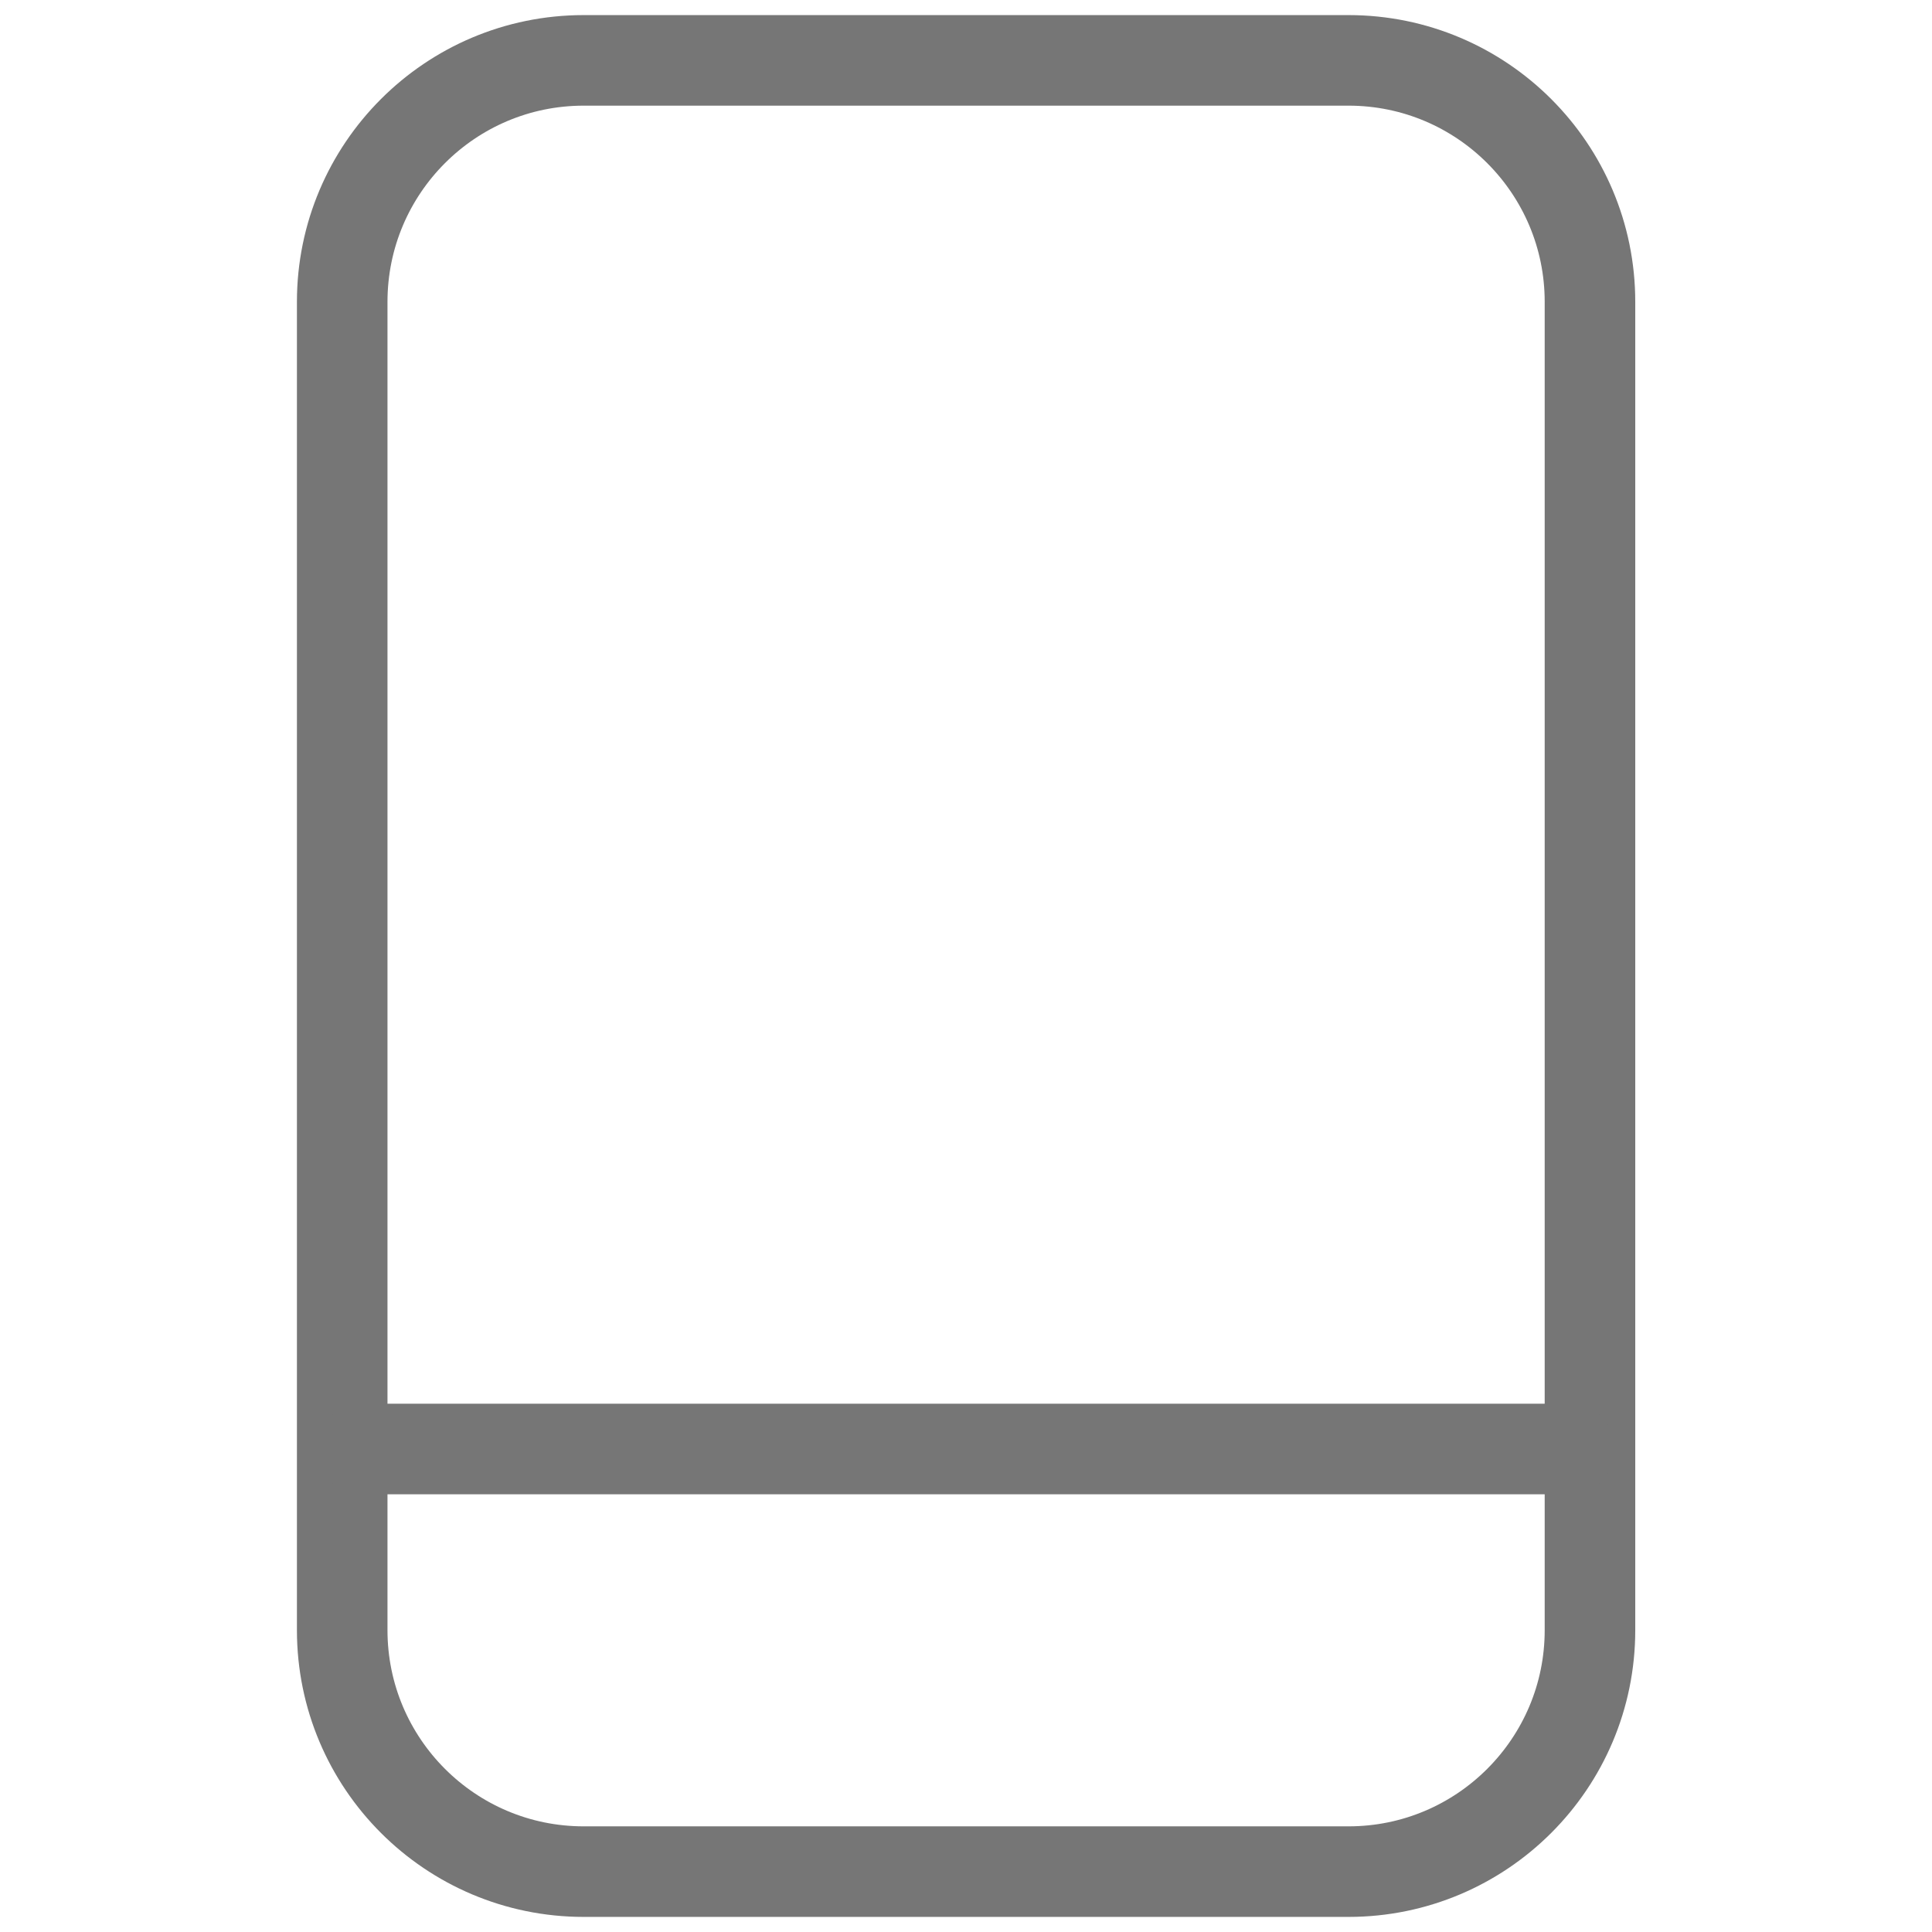
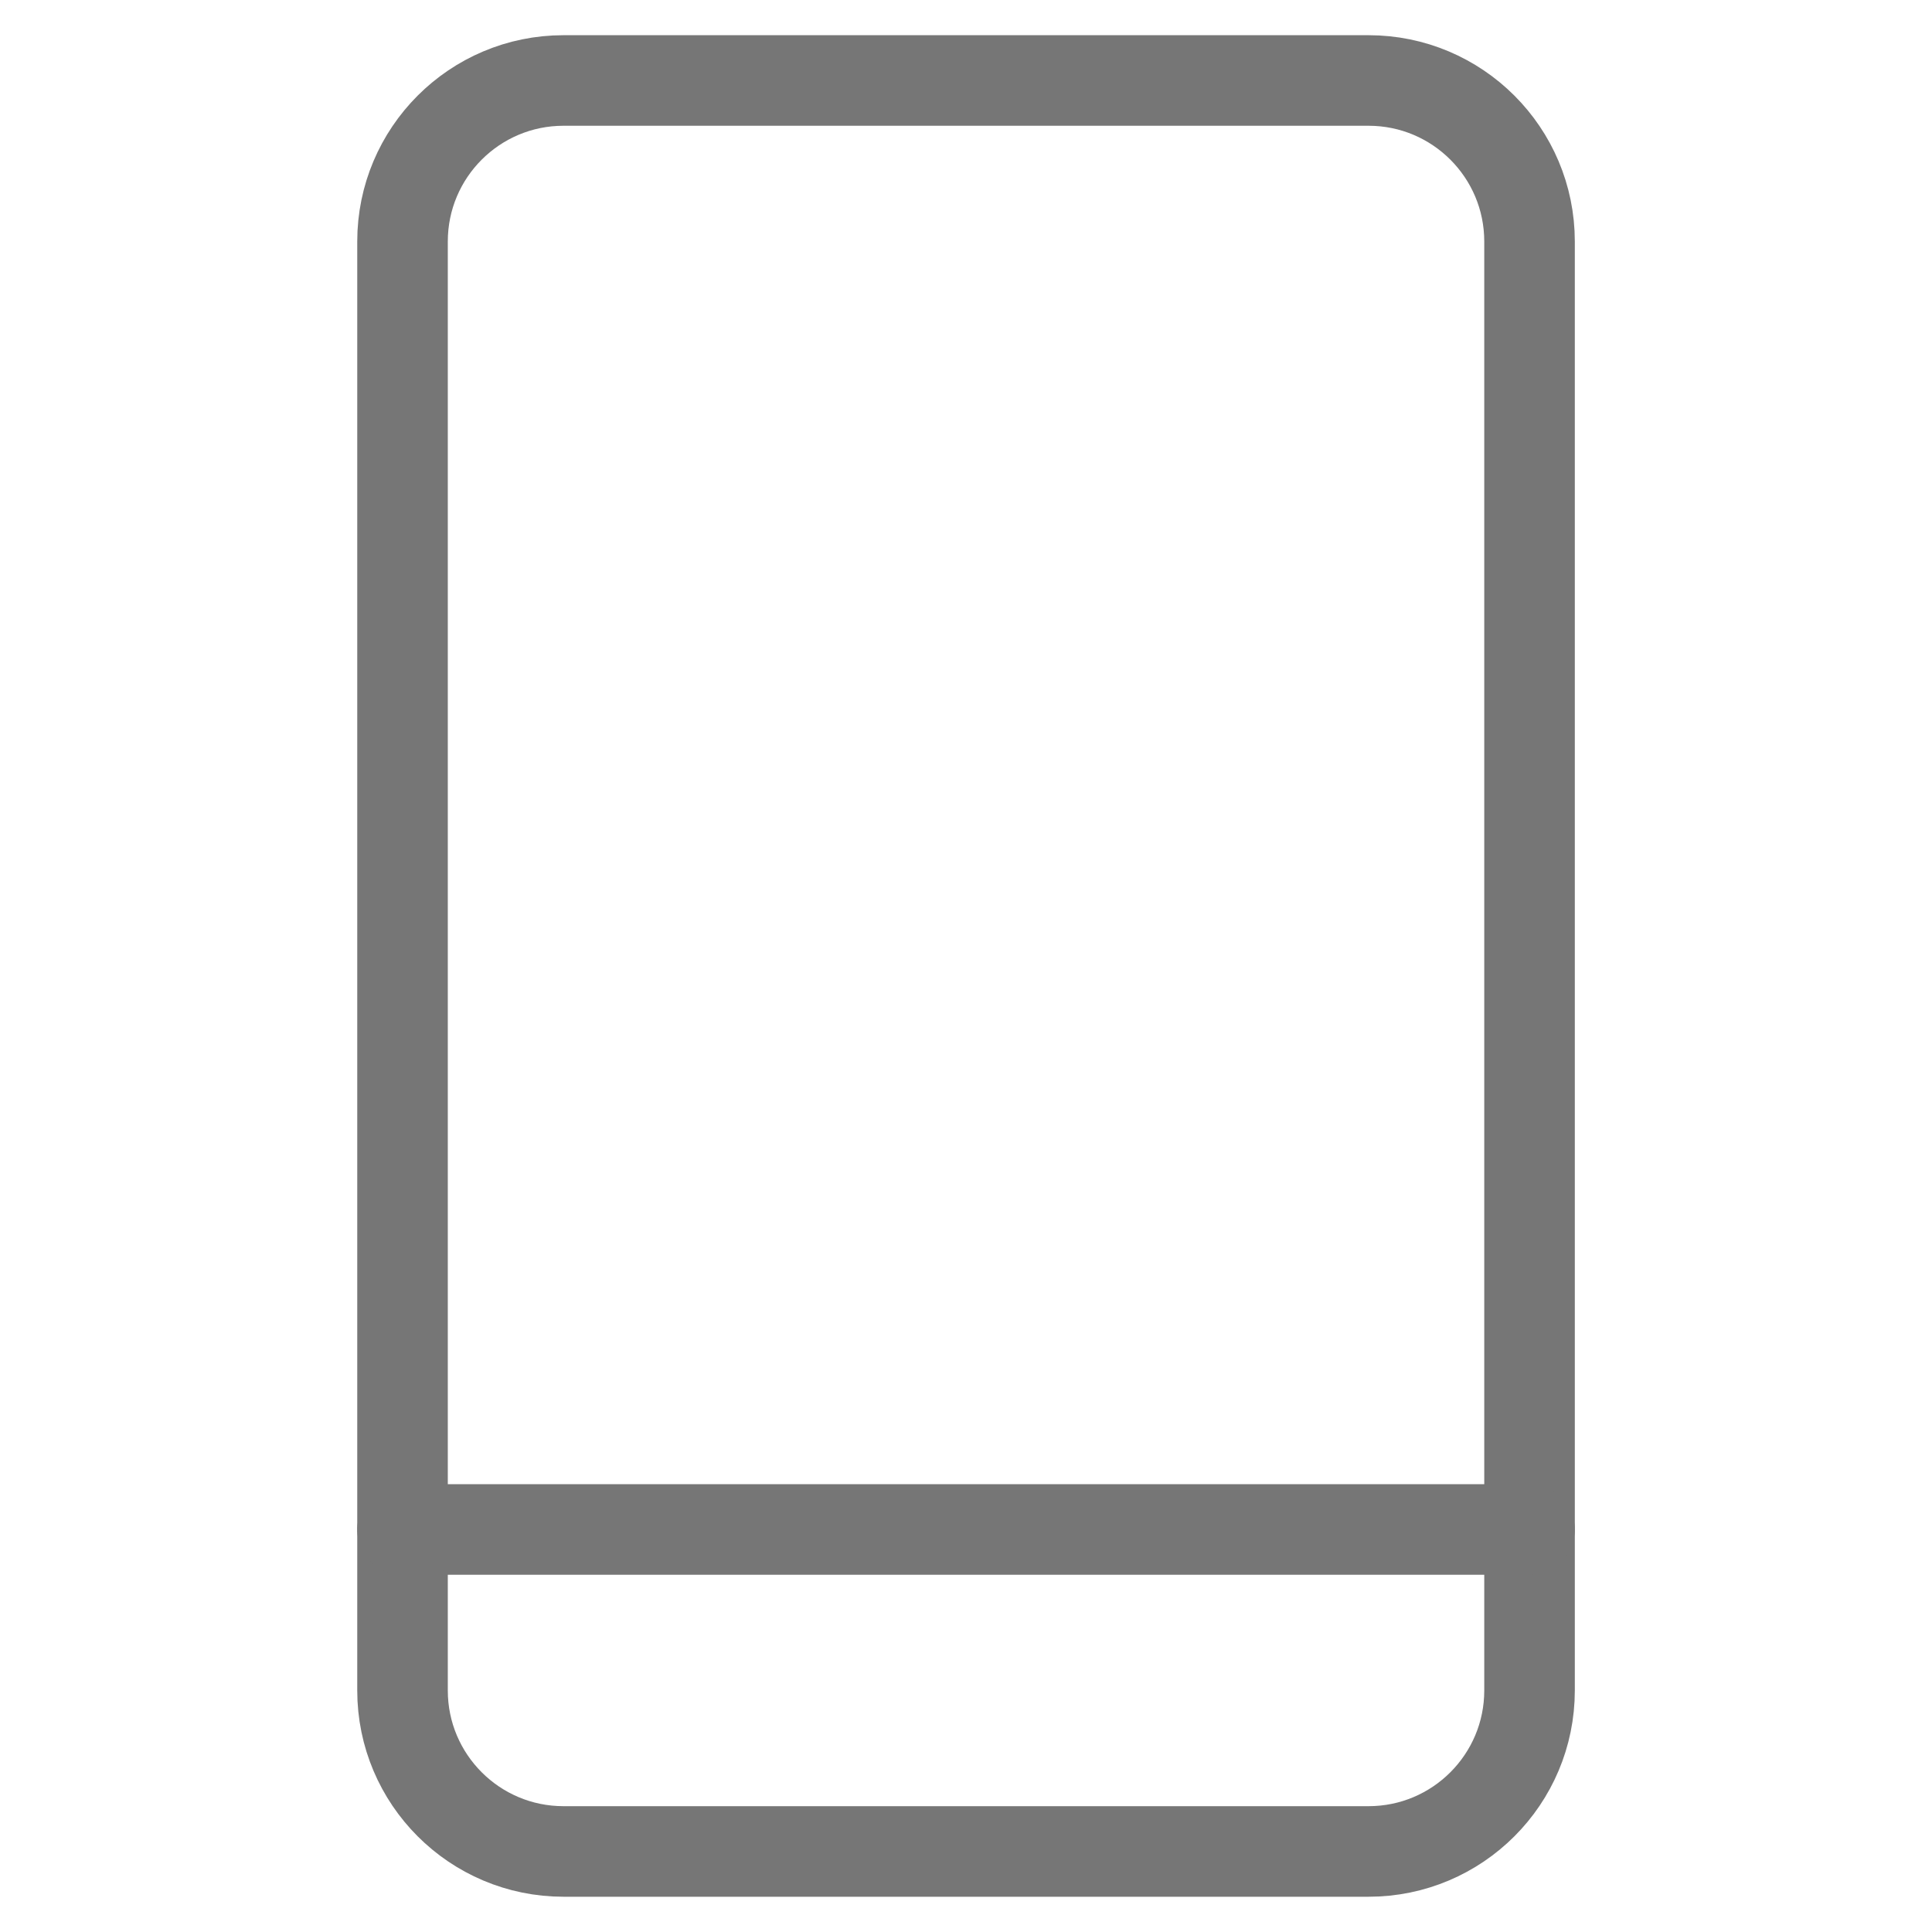
<svg xmlns="http://www.w3.org/2000/svg" width="32" height="32" viewBox="0 0 32 32" fill="none">
-   <path d="M22.335 1H9.668C7.459 1 5.668 2.791 5.668 5V27C5.668 29.209 7.459 31 9.668 31H22.335C24.544 31 26.335 29.209 26.335 27V5C26.335 2.791 24.544 1 22.335 1Z" stroke="#767676" stroke-width="1.5" stroke-linecap="round" stroke-linejoin="round" />
-   <path d="M6 24H26" stroke="#767676" stroke-width="1.5" stroke-linecap="round" stroke-linejoin="round" />
+   <rect x="6.667" y="1.333" width="18.667" height="29.333" rx="2.667" stroke="#767676" stroke-width="1.5" />
+   <path d="M6.667 24.583C6.253 24.583 5.917 24.919 5.917 25.333C5.917 25.748 6.253 26.083 6.667 26.083V24.583ZM25.334 26.083C25.748 26.083 26.084 25.748 26.084 25.333C26.084 24.919 25.748 24.583 25.334 24.583V26.083ZM25.334 24.583H6.667V26.083H25.334V24.583Z" fill="#767676" />
</svg>
